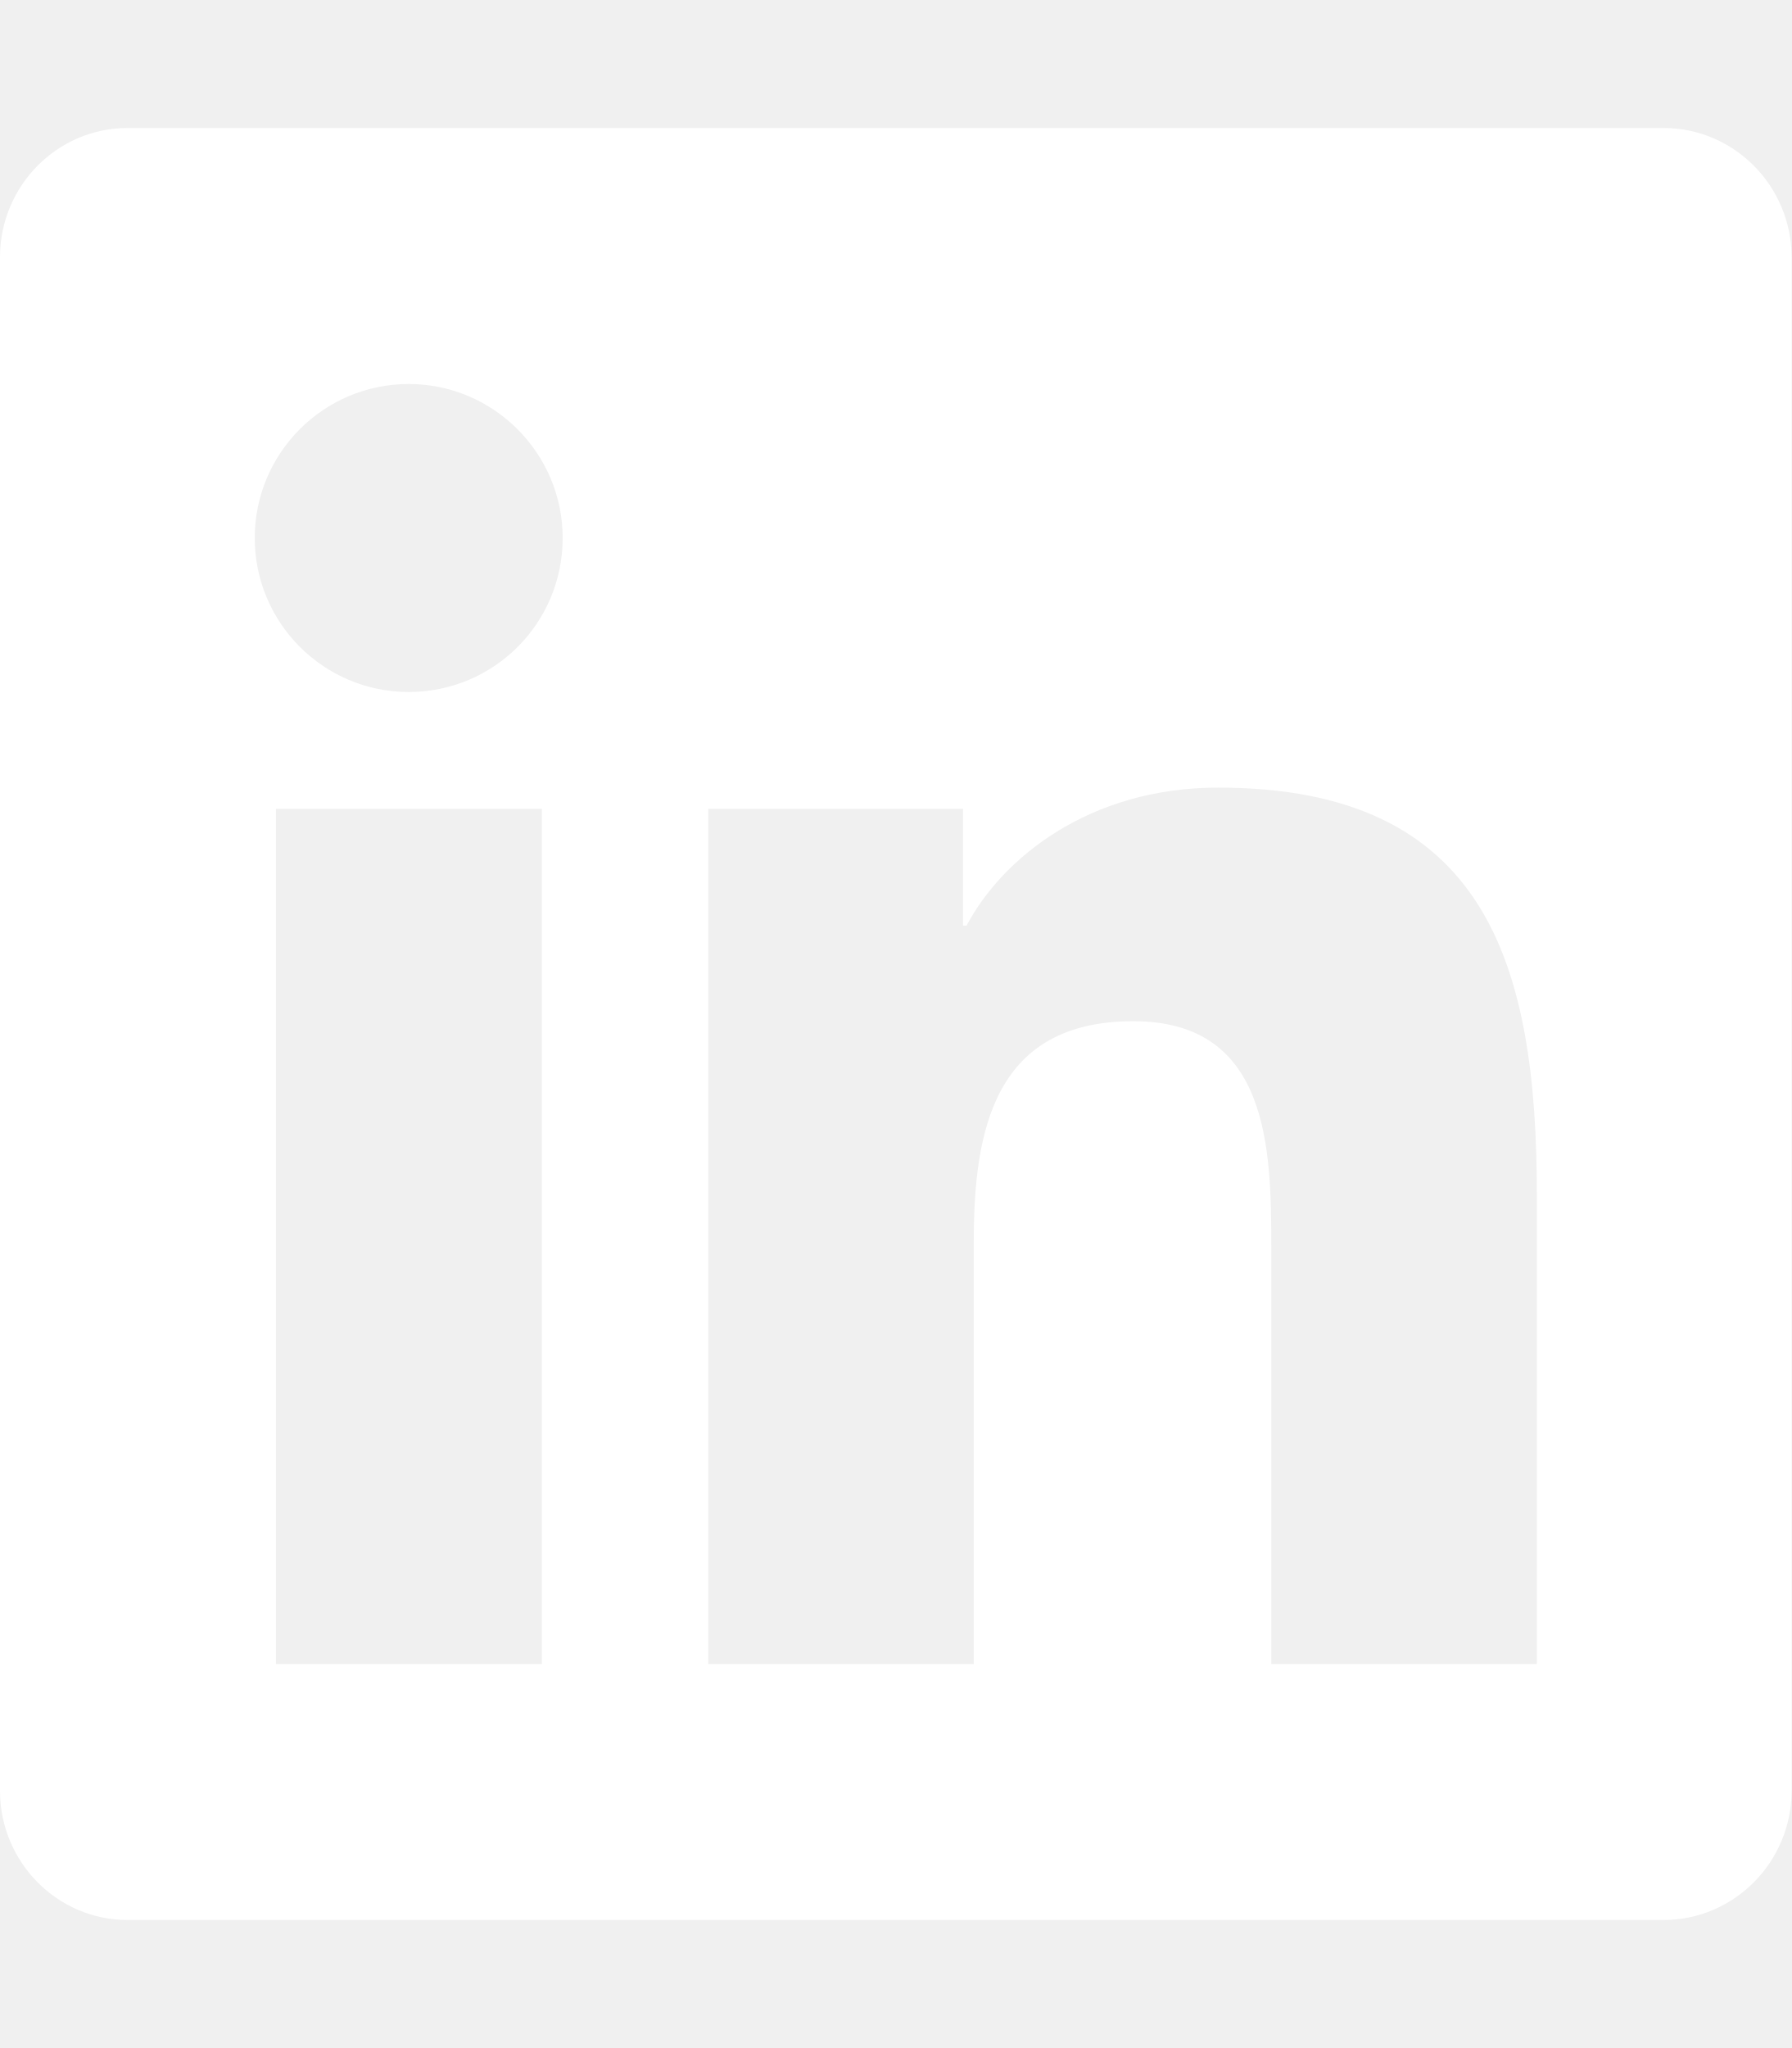
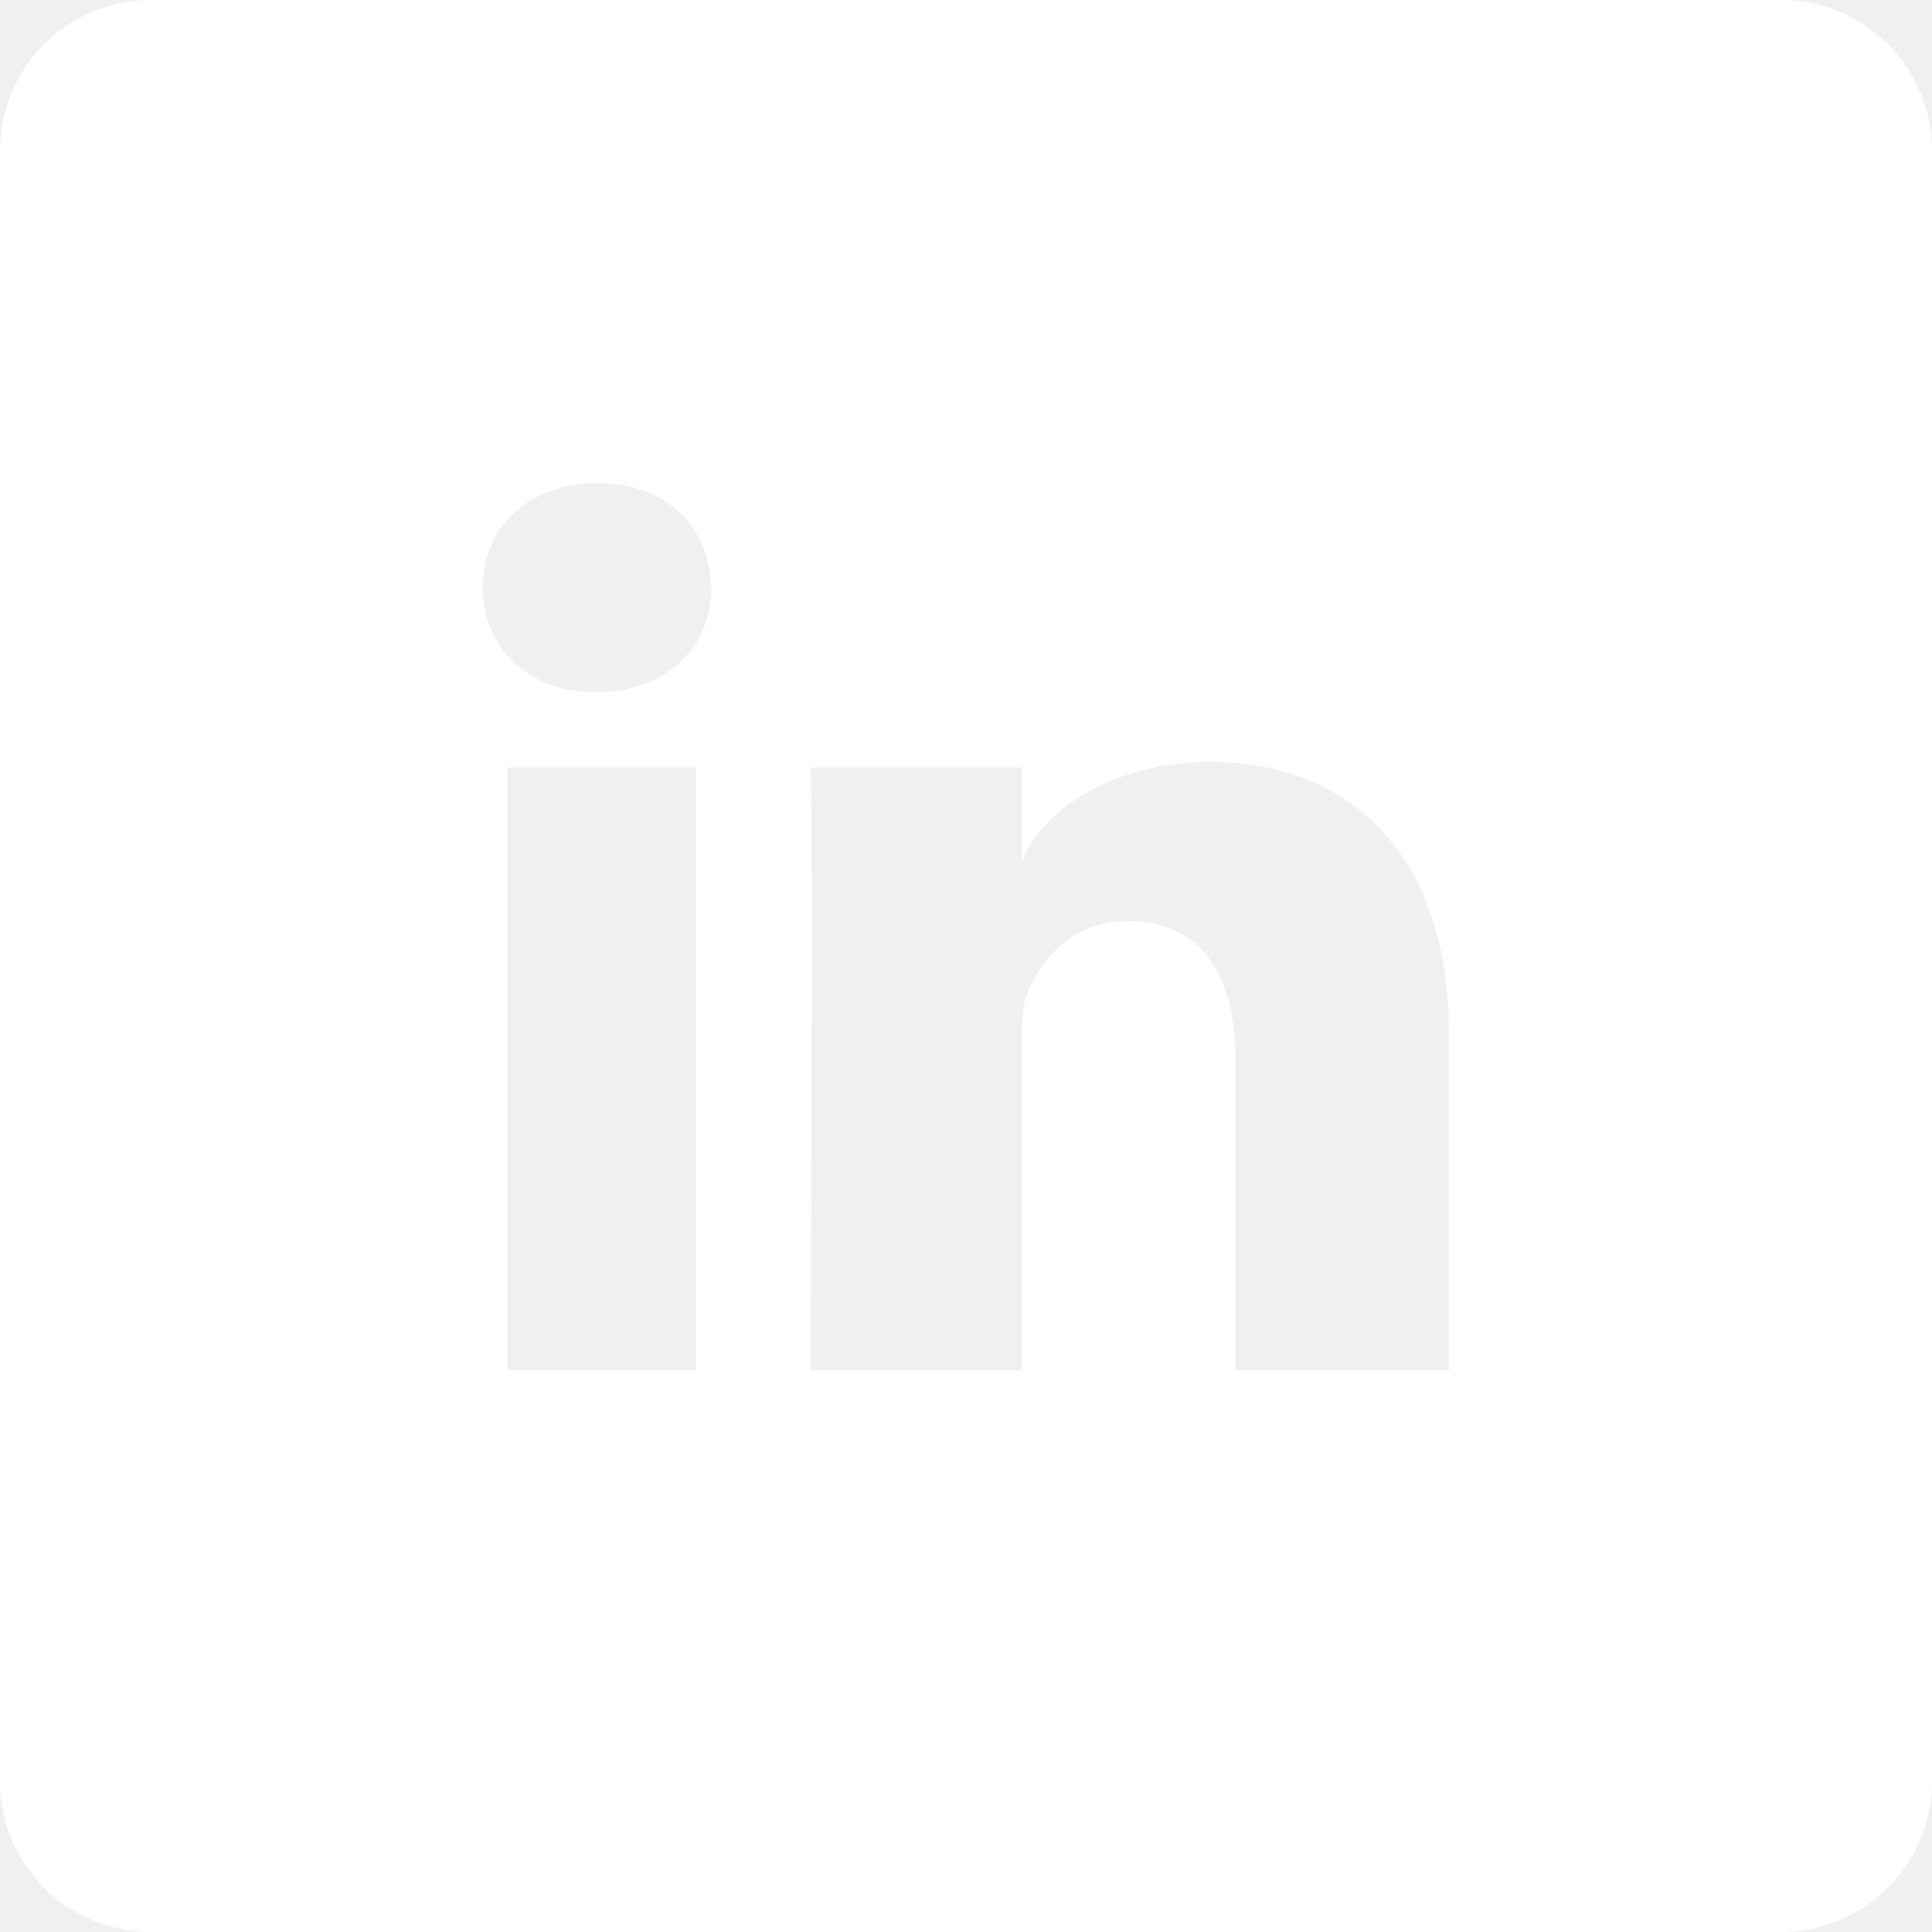
- <svg xmlns="http://www.w3.org/2000/svg" aria-hidden="true" focusable="false" data-prefix="fab" data-icon="linkedin" class="svg-inline--fa fa-linkedin fa-w-14" role="img" viewBox="0 0 448 512">
-   <path fill="#ffffff" d="M416 32H31.9C14.3 32 0 46.5 0 64.3v383.4C0 465.5 14.3 480 31.9 480H416c17.6 0 32-14.5 32-32.3V64.3c0-17.8-14.4-32.3-32-32.3zM135.4 416H69V202.2h66.5V416zm-33.2-243c-21.3 0-38.5-17.3-38.5-38.5S80.9 96 102.2 96c21.2 0 38.5 17.3 38.5 38.5 0 21.3-17.2 38.5-38.5 38.5zm282.1 243h-66.4V312c0-24.8-.5-56.7-34.5-56.7-34.6 0-39.9 27-39.9 54.9V416h-66.4V202.2h63.7v29.2h.9c8.9-16.8 30.6-34.5 62.9-34.5 67.2 0 79.7 44.3 79.7 101.9V416z" />
+ <svg xmlns="http://www.w3.org/2000/svg" fill="#ffffff" height="200px" width="200px" version="1.1" id="Layer_1" viewBox="-143 145 512 512" xml:space="preserve">
+   <g id="SVGRepo_bgCarrier" stroke-width="0" />
+   <g id="SVGRepo_tracerCarrier" stroke-linecap="round" stroke-linejoin="round" />
+   <g id="SVGRepo_iconCarrier">
+     <path d="M329,145h-432c-22.1,0-40,17.9-40,40v432c0,22.1,17.9,40,40,40h432c22.1,0,40-17.9,40-40V185C369,162.9,351.1,145,329,145z M41.4,508.1H-8.5V348.4h49.9V508.1z M15.1,328.4h-0.4c-18.1,0-29.8-12.2-29.8-27.7c0-15.8,12.1-27.7,30.5-27.7 c18.4,0,29.7,11.9,30.1,27.7C45.6,316.1,33.9,328.4,15.1,328.4z M241,508.1h-56.6v-82.6c0-21.6-8.8-36.4-28.3-36.4 c-14.9,0-23.2,10-27,19.6c-1.4,3.4-1.2,8.2-1.2,13.1v86.3H71.8c0,0,0.7-146.4,0-159.7h56.1v25.1c3.3-11,21.2-26.6,49.8-26.6 c35.5,0,63.3,23,63.3,72.4V508.1z" />
+   </g>
</svg>
